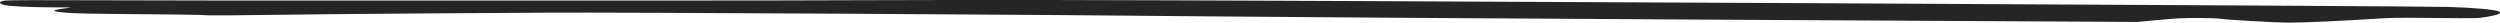
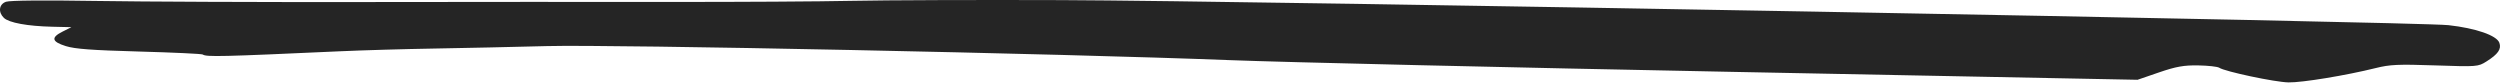
- <svg xmlns="http://www.w3.org/2000/svg" width="2913.672mm" height="26.41mm" viewBox="0 0 2913.672 26.41" version="1.1" id="svg1" xml:space="preserve">
+ <svg xmlns="http://www.w3.org/2000/svg" width="2913.672mm" height="96.035mm" viewBox="0 0 2913.672 96.035" version="1.1" id="svg1" xml:space="preserve">
  <defs id="defs1" />
-   <g id="layer1" transform="translate(-1968.36,1399.455)">
-     <path style="fill:#252525;stroke-width:0.905;stroke-linecap:round;stroke-linejoin:round" d="m 4084.542,-1395.723 c -371.759,-1.846 -767.223,-3.587 -879.621,-3.697 -95.86,-0.095 -205.165,0.01 -242.898,0.23 -37.733,0.222 -134.522,0.381 -215.086,0.353 -80.563,-0.027 -241.597,-0.011 -357.854,0.038 -116.256,0.048 -255.288,-0.11 -308.96,-0.351 -59.99,-0.27 -100.352,-0.17 -104.764,0.26 -8.209,0.798 -9.41,3.32 -2.46,5.165 5.903,1.567 27.461,2.652 56.439,2.838 l 22.251,0.143 -10.206,1.402 c -13.887,1.907 -12.825,3.252 3.686,4.665 10.733,0.919 30.261,1.316 85.707,1.741 39.493,0.302 72.728,0.73 73.854,0.95 4.157,0.812 21.389,0.7 160.276,-1.038 25.496,-0.319 74.727,-0.712 109.4,-0.872 34.674,-0.161 93.915,-0.515 131.649,-0.788 77.346,-0.559 598.416,2.389 795.421,4.501 63.224,0.677 327.19,2.372 586.59,3.765 l 471.638,2.534 24.88,-2.353 c 19.872,-1.879 29.101,-2.334 45.859,-2.255 11.539,0.054 22.566,0.393 24.502,0.753 6.513,1.211 64.924,4.611 80.64,4.693 15.913,0.084 66.993,-2.224 101.687,-4.595 16.639,-1.137 26.347,-1.257 69.227,-0.855 48.874,0.458 50.073,0.433 59.802,-1.252 13.604,-2.356 17.704,-3.985 15.086,-5.992 -3.079,-2.36 -27.482,-4.683 -59.345,-5.651 -17.584,-0.534 -365.64,-2.485 -737.399,-4.331 z" id="path12" />
+   <g id="layer1" transform="translate(-1934.111,1421.988)">
+     <path style="fill:#252525;stroke-width:0.475;stroke-linecap:round;stroke-linejoin:round" d="m 4084.542,-1395.723 c -371.759,-1.846 -767.223,-3.587 -879.621,-3.697 -95.86,-0.095 -205.165,0.01 -242.898,0.23 -37.733,0.222 -134.522,0.381 -215.086,0.353 -80.563,-0.027 -241.597,-0.011 -357.854,0.038 -116.256,0.048 -255.288,-0.11 -308.96,-0.351 -59.99,-0.27 -100.352,-0.17 -104.764,0.26 -8.209,0.798 -9.41,3.32 -2.46,5.165 5.903,1.567 27.461,2.652 56.439,2.838 l 22.251,0.143 -10.206,1.402 c -13.887,1.907 -12.825,3.252 3.686,4.665 10.733,0.919 30.261,1.316 85.707,1.741 39.493,0.302 72.728,0.73 73.854,0.95 4.157,0.812 21.389,0.7 160.276,-1.038 25.496,-0.319 74.727,-0.712 109.4,-0.872 34.674,-0.161 93.915,-0.515 131.649,-0.788 77.346,-0.559 598.416,2.389 795.421,4.501 63.224,0.677 327.19,2.372 586.59,3.765 l 471.638,2.534 24.88,-2.353 c 19.872,-1.879 29.101,-2.334 45.859,-2.255 11.539,0.054 22.566,0.393 24.502,0.753 6.513,1.211 64.924,4.611 80.64,4.693 15.913,0.084 66.993,-2.224 101.687,-4.595 16.639,-1.137 26.347,-1.257 69.227,-0.855 48.874,0.458 50.073,0.433 59.802,-1.252 13.604,-2.356 17.704,-3.985 15.086,-5.992 -3.079,-2.36 -27.482,-4.683 -59.345,-5.651 -17.584,-0.534 -365.64,-2.485 -737.399,-4.331 z" id="path12" transform="matrix(1,0,0,3.636332,-34.24865,3666.895)" />
  </g>
</svg>
